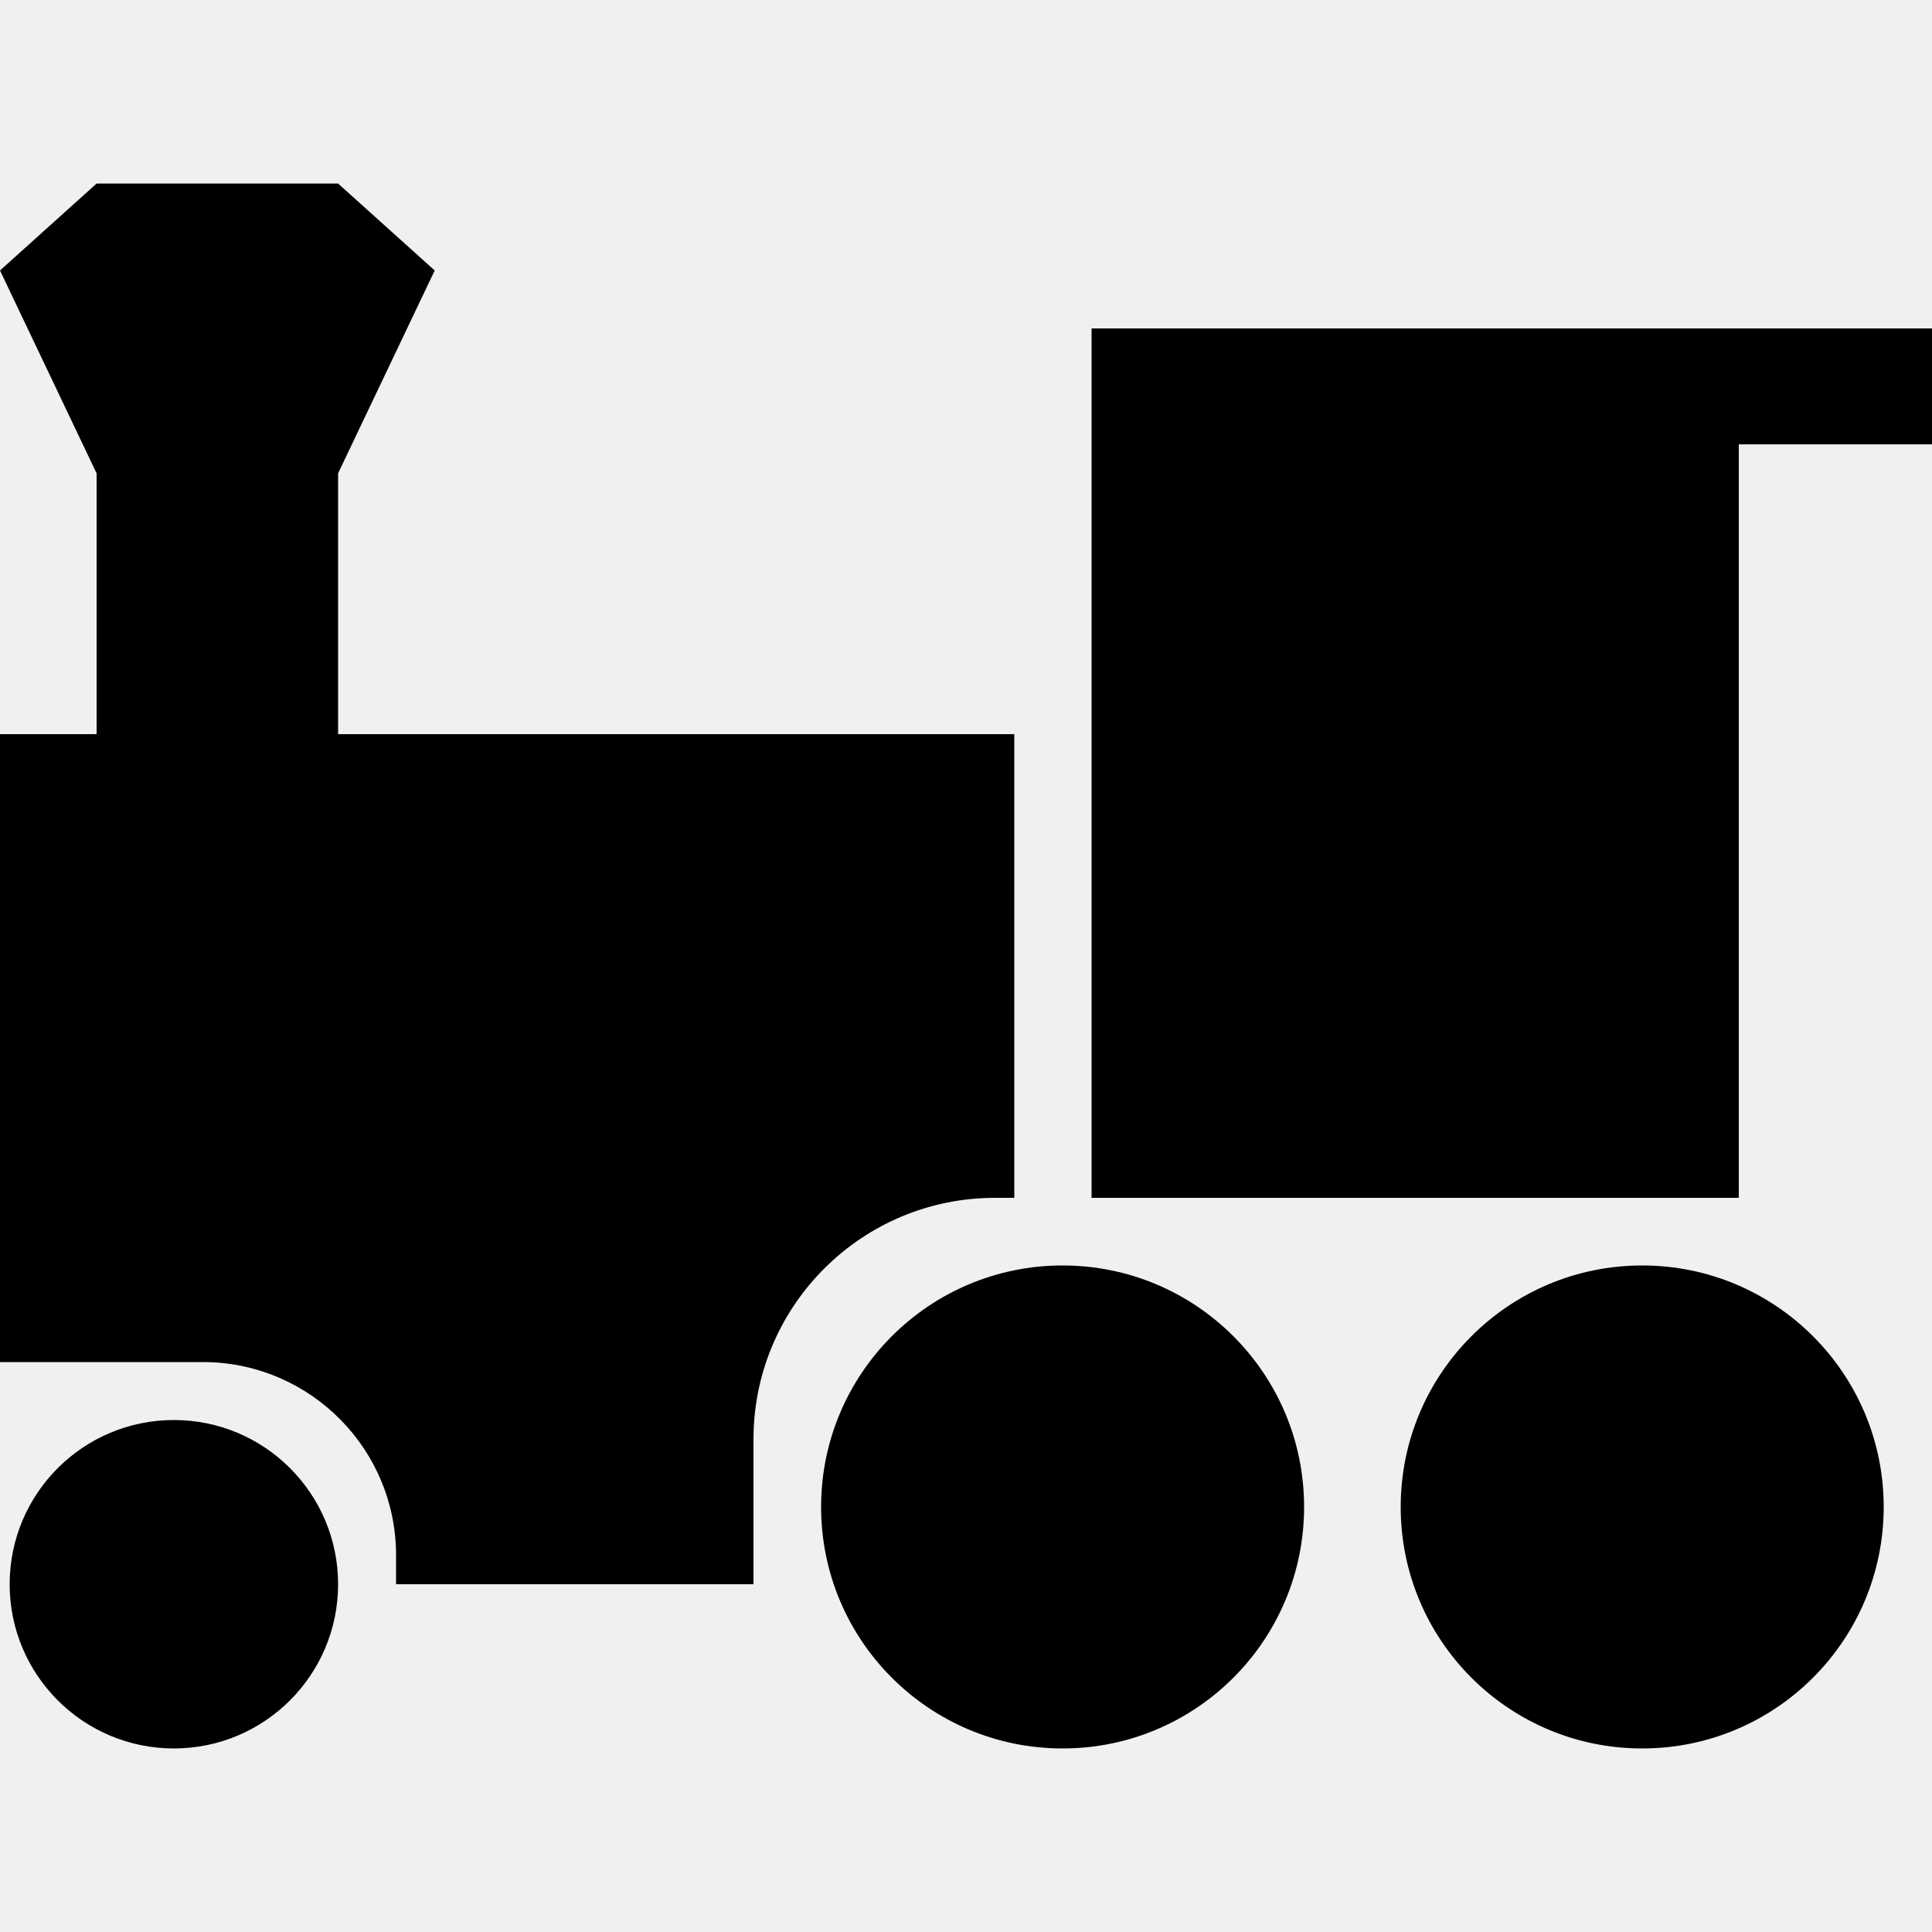
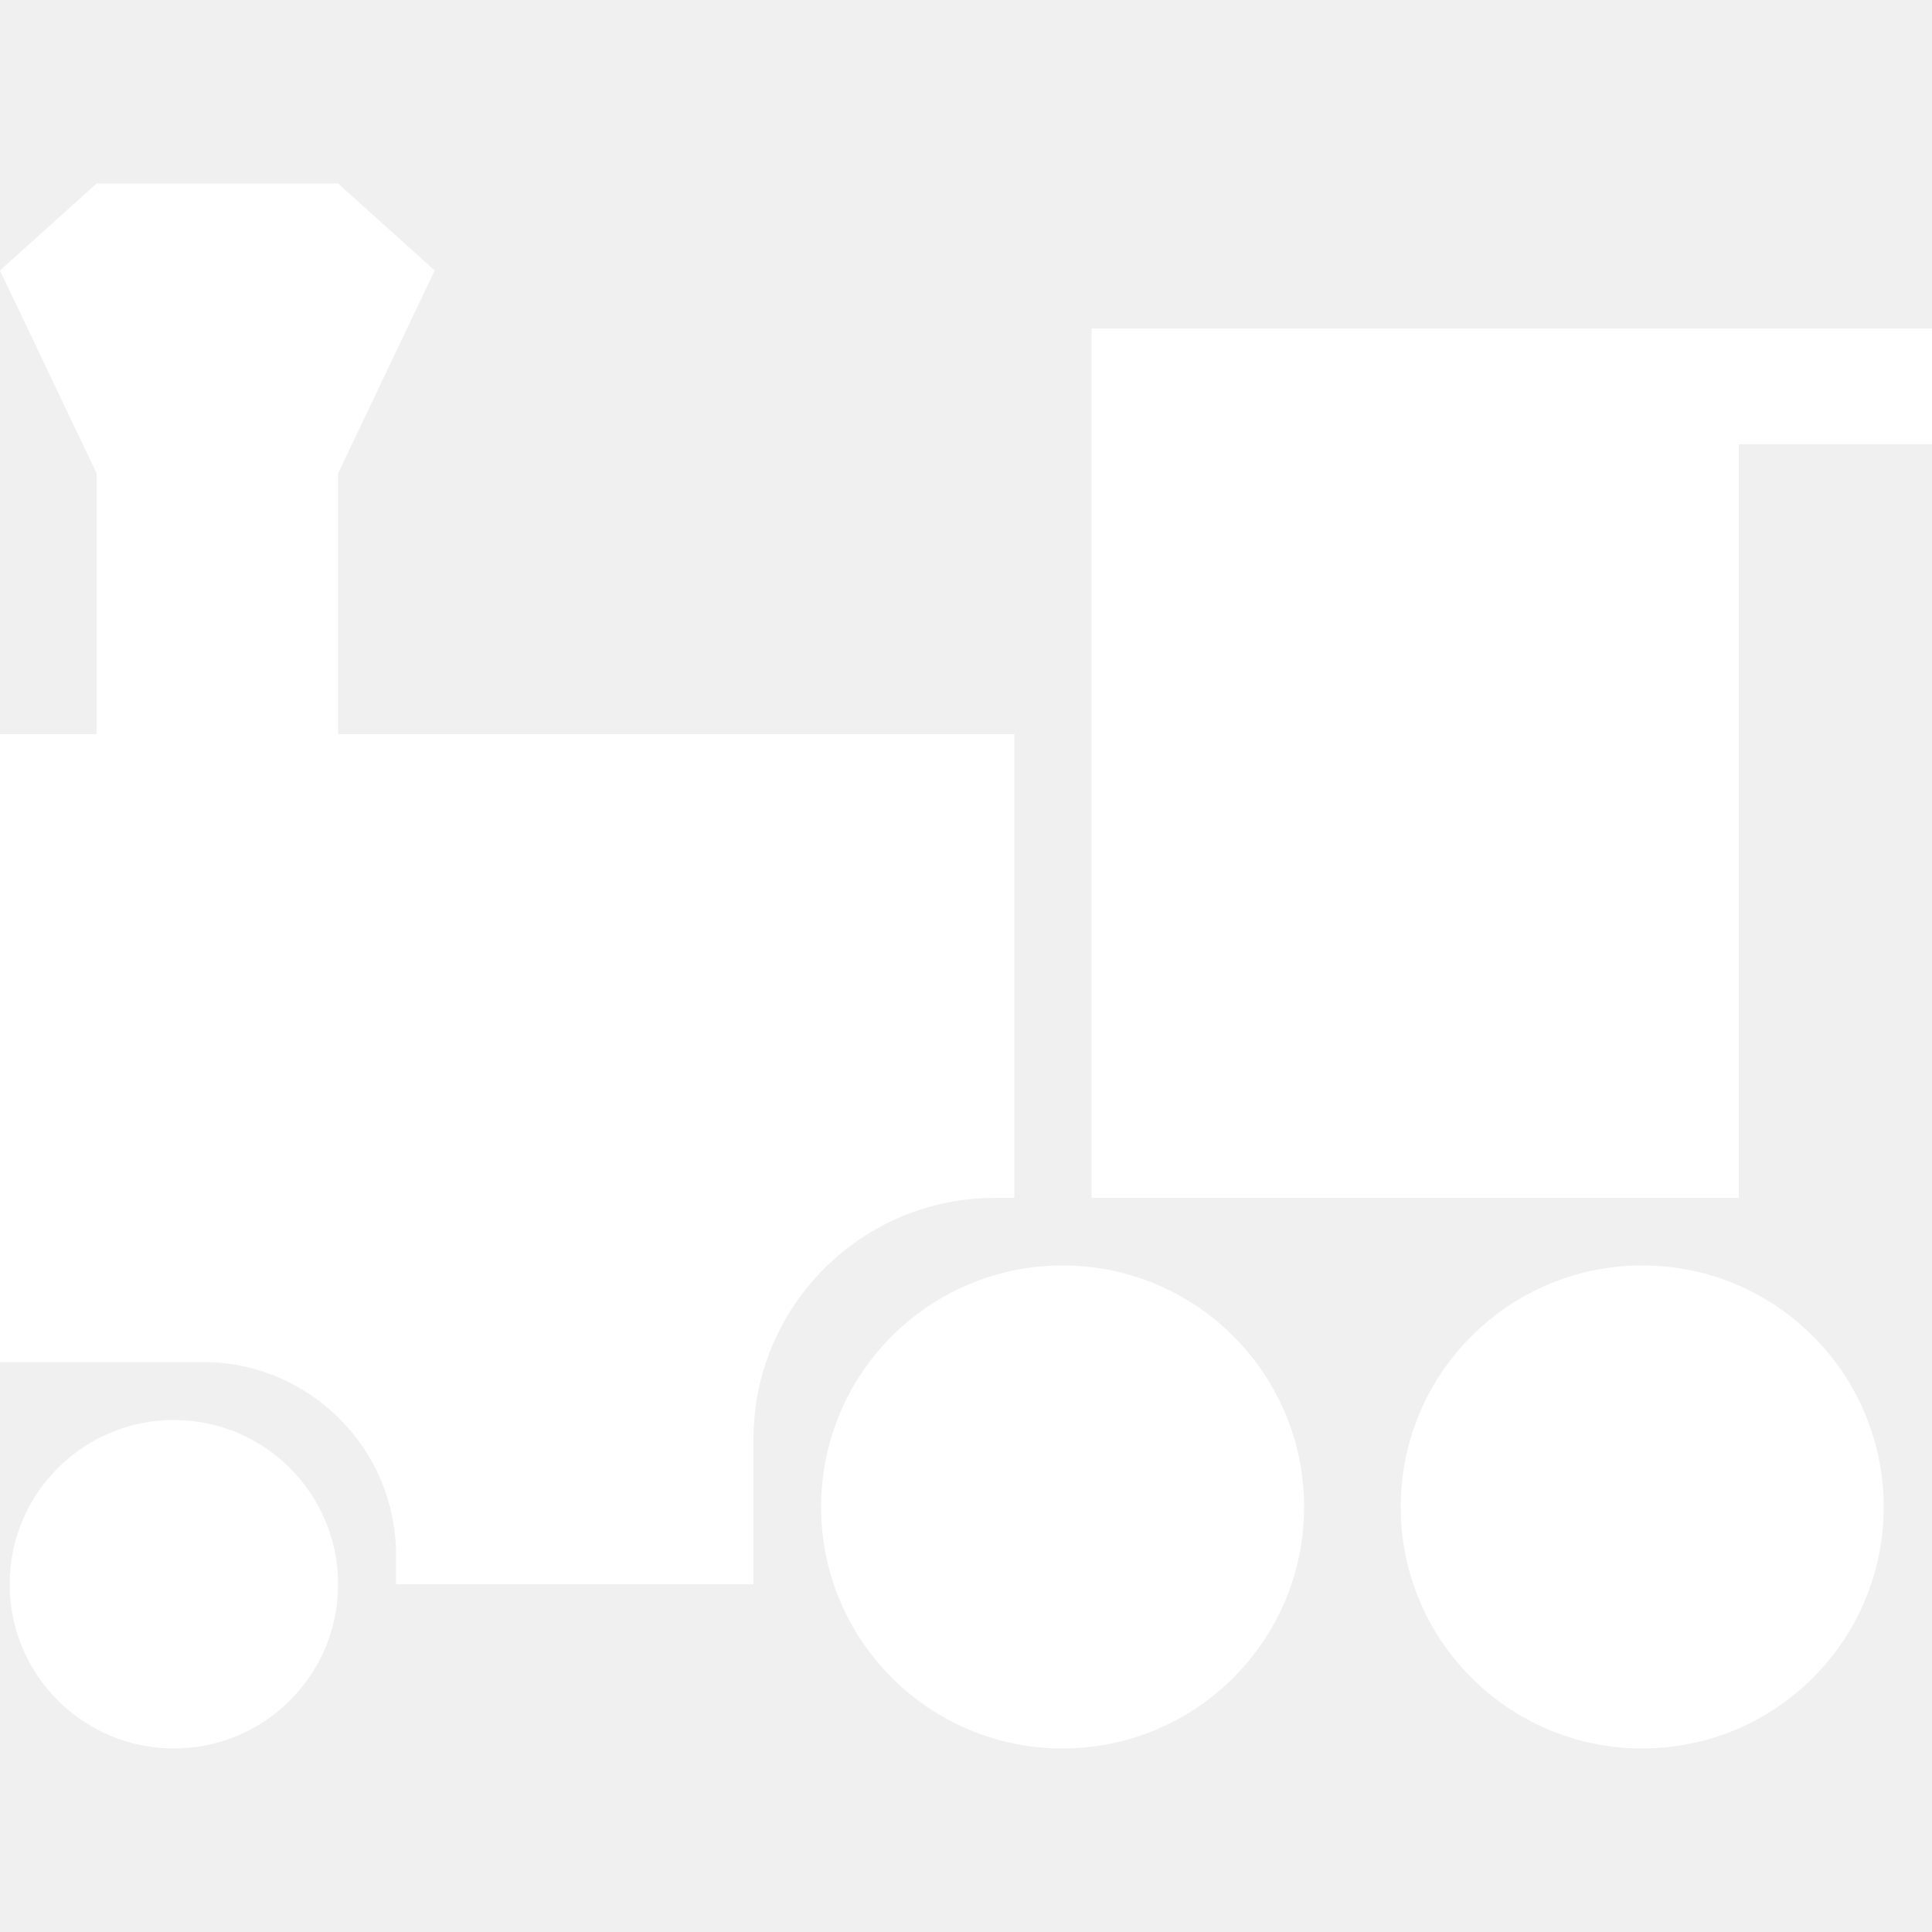
<svg xmlns="http://www.w3.org/2000/svg" width="200" height="200" viewBox="0 0 200 200">
-   <path fill="#000" fill-rule="evenodd" d="M18 147c9.389 0 17 7.611 17 17s-7.611 17-17 17-17-7.611-17-17 7.611-17 17-17zm92-16c13.807 0 25 11.193 25 25s-11.193 25-25 25-25-11.193-25-25 11.193-25 25-25zm60 0c13.807 0 25 11.193 25 25s-11.193 25-25 25-25-11.193-25-25 11.193-25 25-25zM35 19l10 9-10 21v27h70v48h-2c-13.669 0-24.776 10.97-24.997 24.587L78 149v15H41v-3c0-10.93-8.769-19.813-19.656-19.997L21 141H0V76h10V49L0 28l10-9h25zm165 15v12h-20v78h-67V34h87z" />
+   <path fill="#FFF" fill-rule="evenodd" d="M18 147c9.389 0 17 7.611 17 17s-7.611 17-17 17-17-7.611-17-17 7.611-17 17-17zm92-16c13.807 0 25 11.193 25 25s-11.193 25-25 25-25-11.193-25-25 11.193-25 25-25zm60 0c13.807 0 25 11.193 25 25s-11.193 25-25 25-25-11.193-25-25 11.193-25 25-25zM35 19l10 9-10 21v27h70v48h-2c-13.669 0-24.776 10.97-24.997 24.587L78 149v15H41v-3c0-10.93-8.769-19.813-19.656-19.997L21 141H0V76h10V49L0 28l10-9h25zm165 15v12h-20v78h-67V34h87z" />
</svg>
